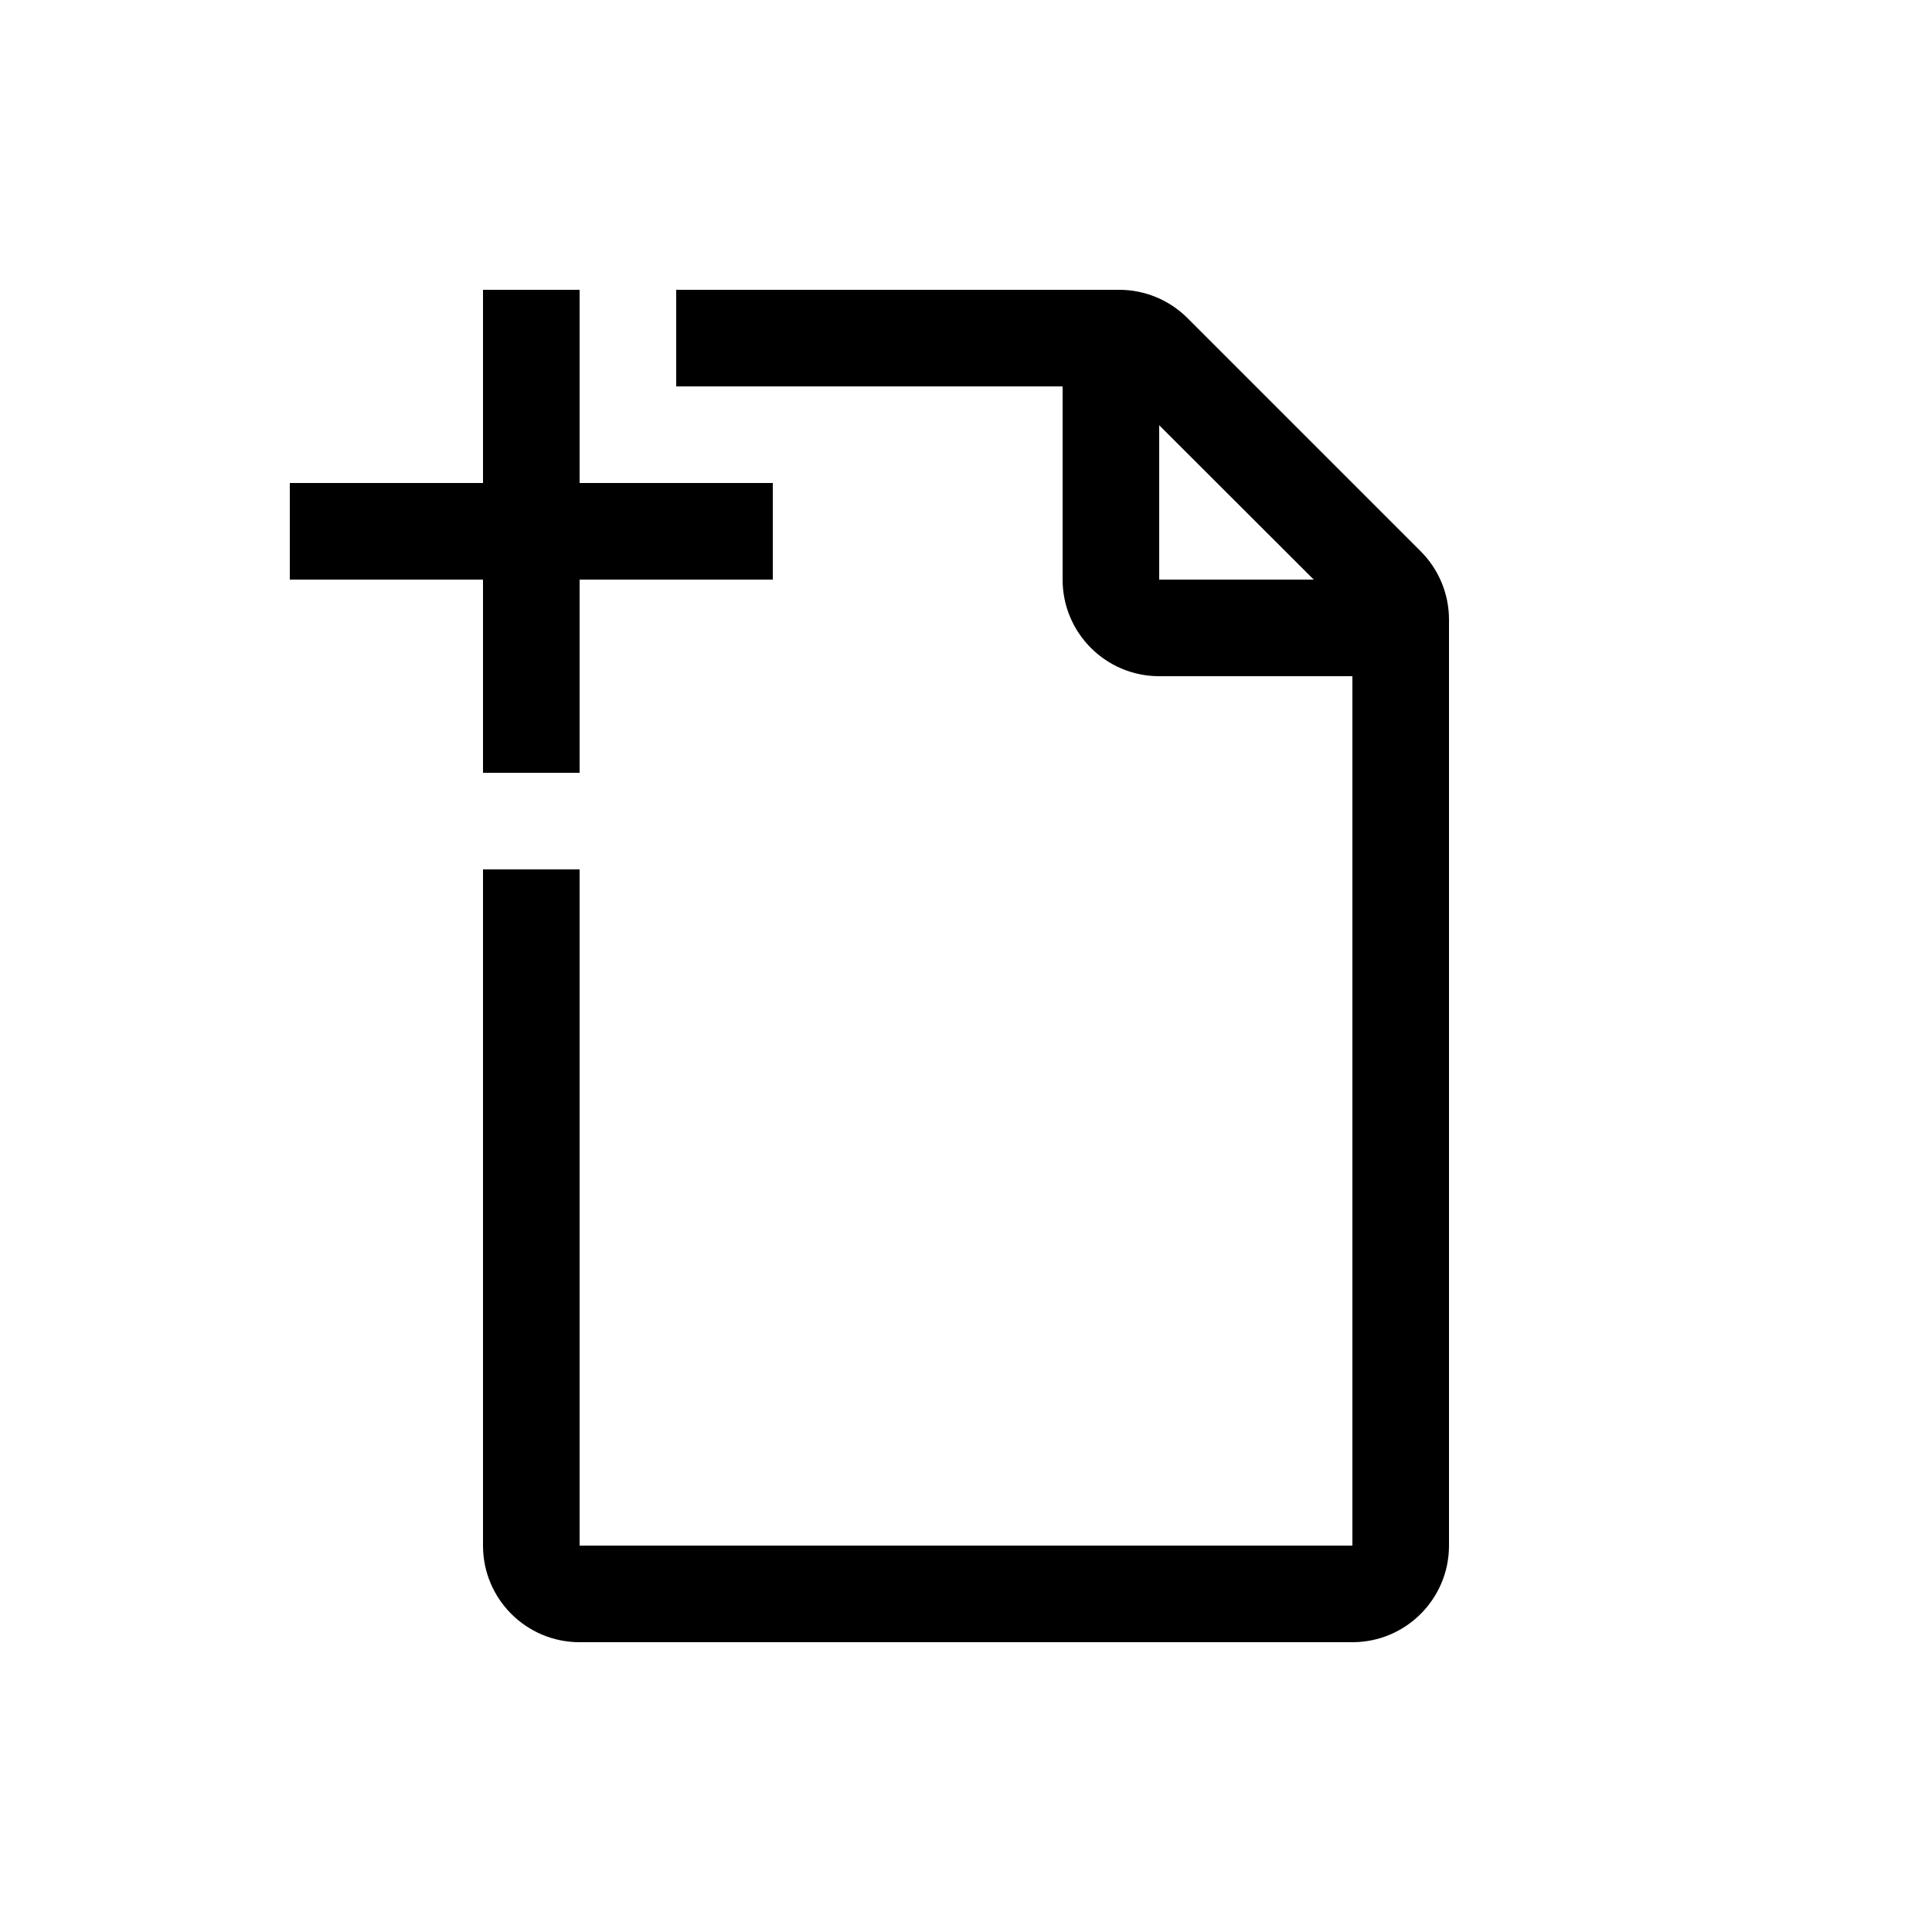
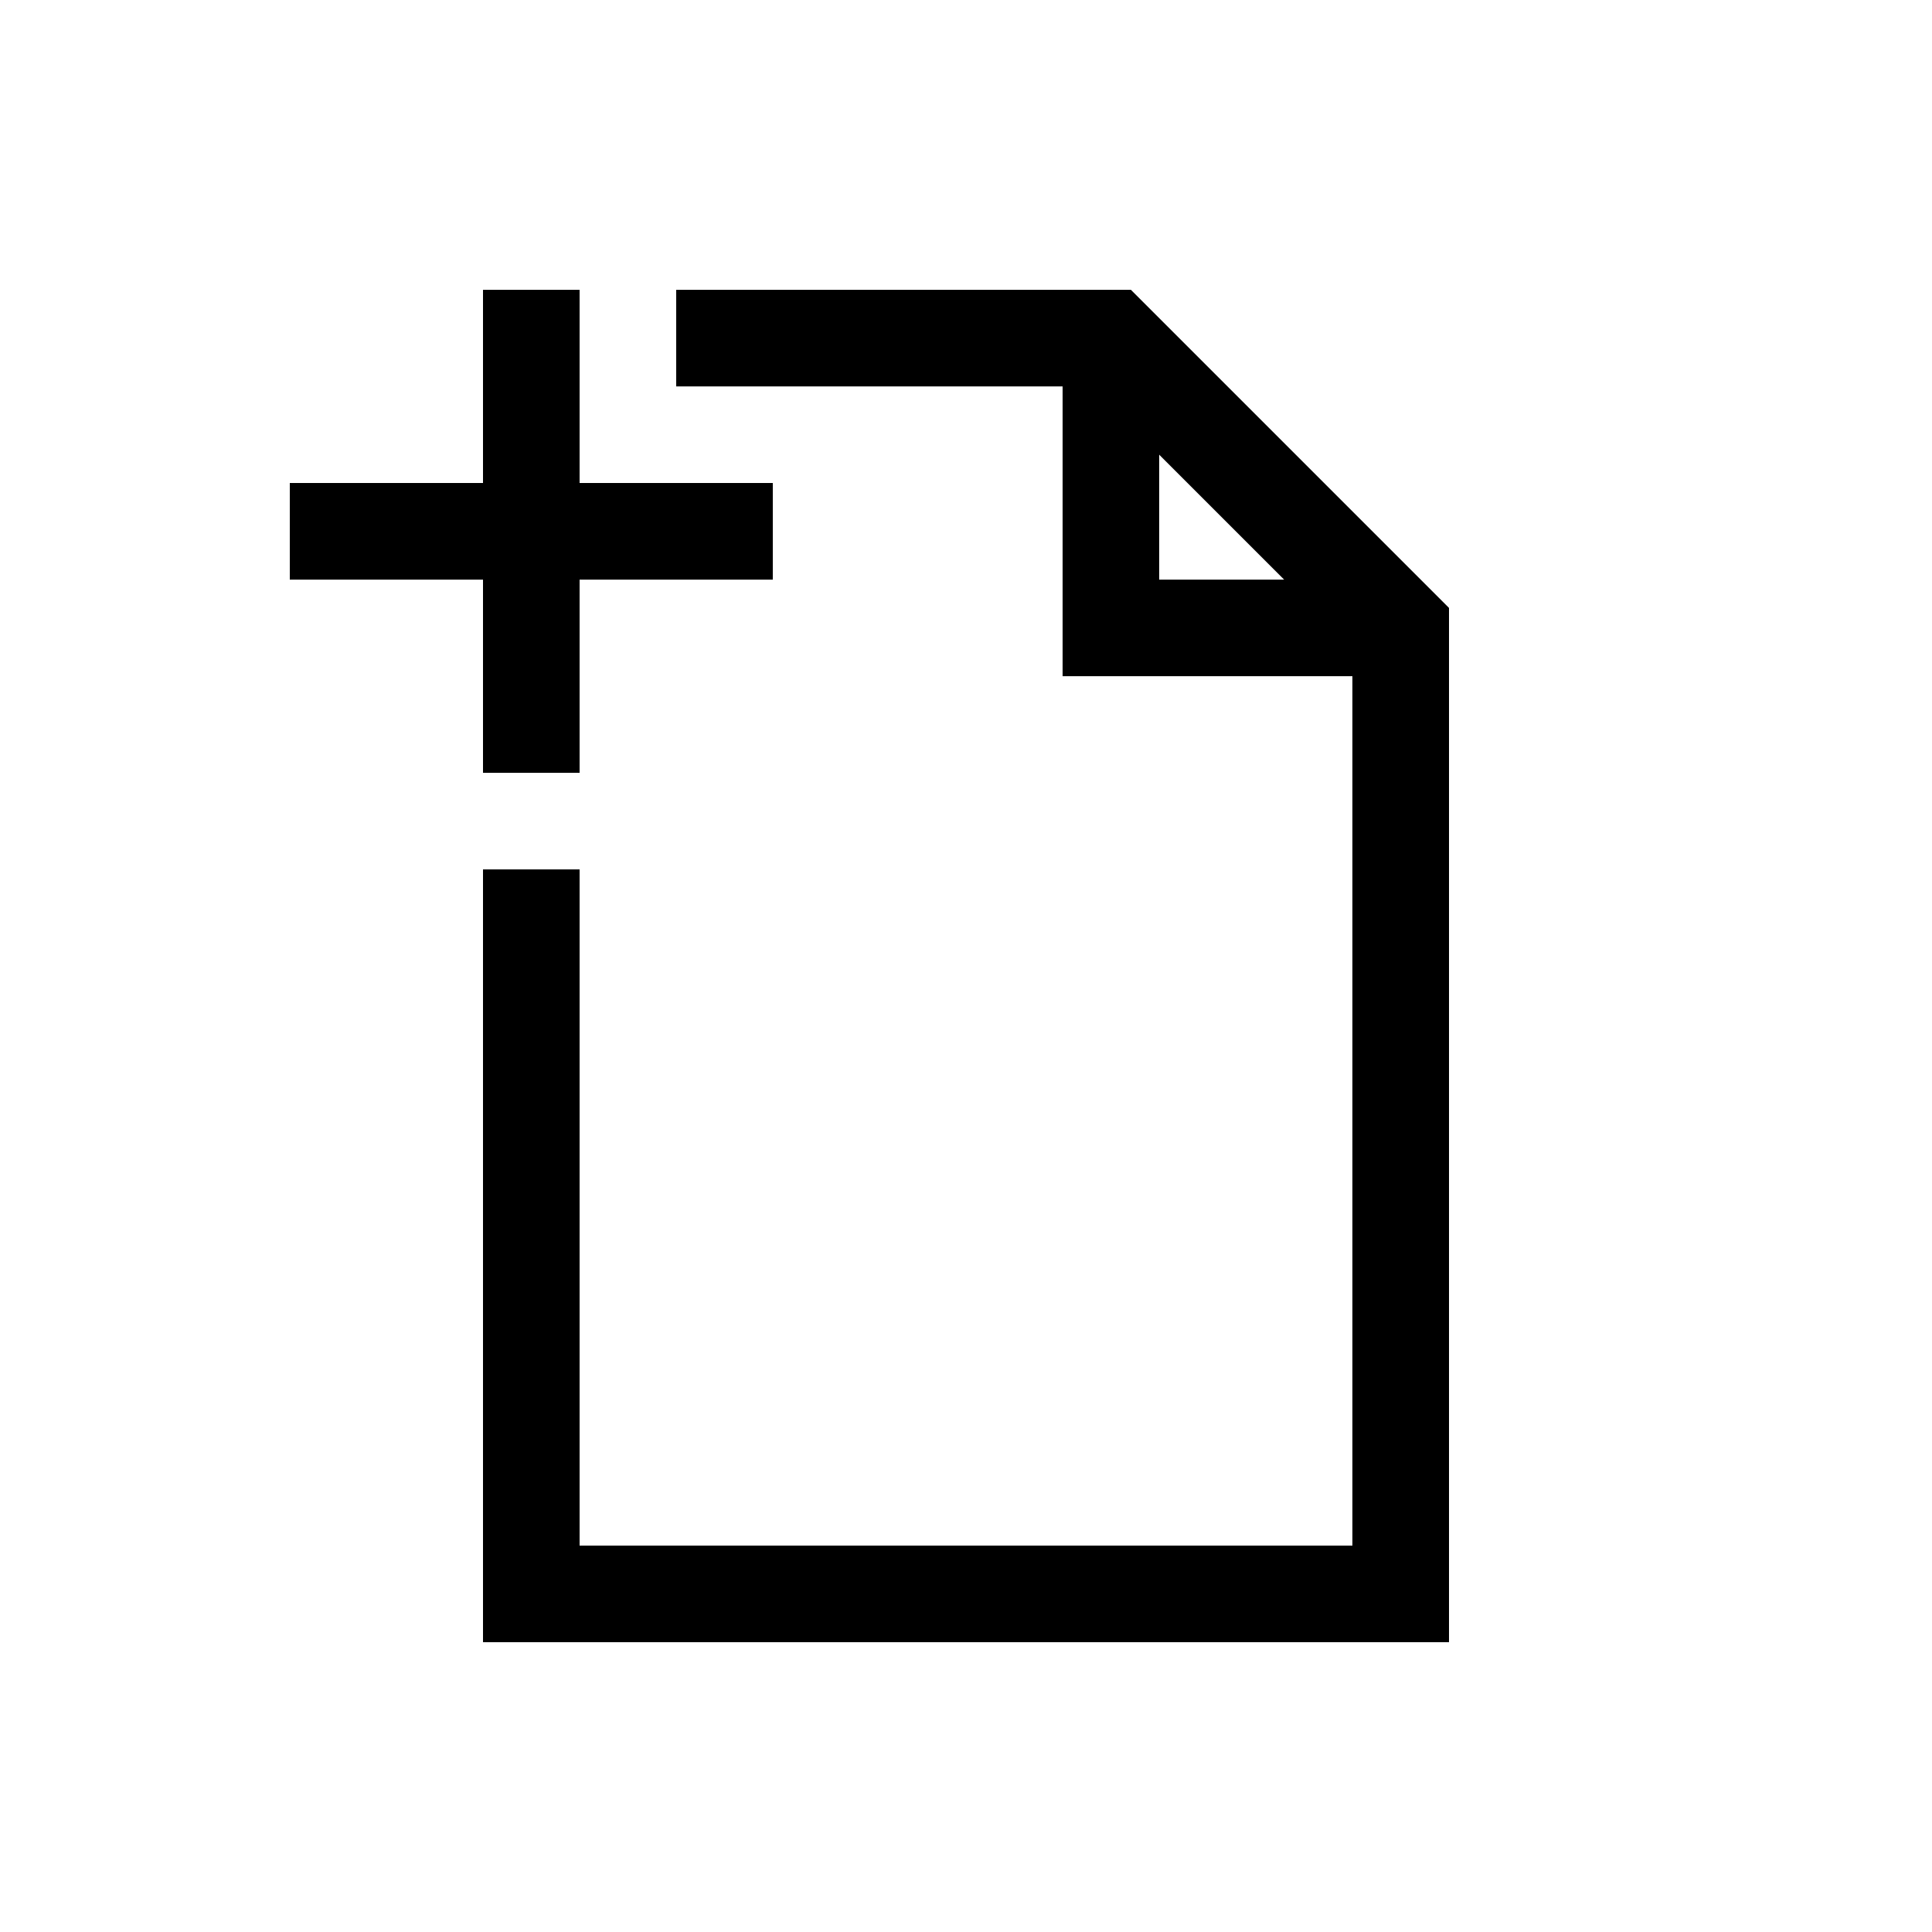
- <svg xmlns="http://www.w3.org/2000/svg" width="20" height="20" fill="none" viewBox="0 0 20 20">
-   <path fill="#000" d="M5 3h1v2h2v1H6v2H5V6H3V5h2z" />
-   <path fill="#000" d="M5 9h1v7h8V7h-2a1 1 0 0 1-1-1V4H7V3h4.586a1 1 0 0 1 .707.293l2.414 2.414a1 1 0 0 1 .293.707V16a1 1 0 0 1-1 1H6a1 1 0 0 1-1-1zm7-4.598V6h1.6z" />
+ <svg xmlns="http://www.w3.org/2000/svg" width="20" height="20" fill="none">
+   <path fill="#000" d="M15 6.293V17H5V9h1v7h8V7h-3V4H7V3h4.707L15 6.293ZM12 6h1.293L12 4.707V6Z" />
+   <path fill="#000" d="M6 5h2v1H6v2H5V6H3V5h2V3h1v2Z" />
</svg>
